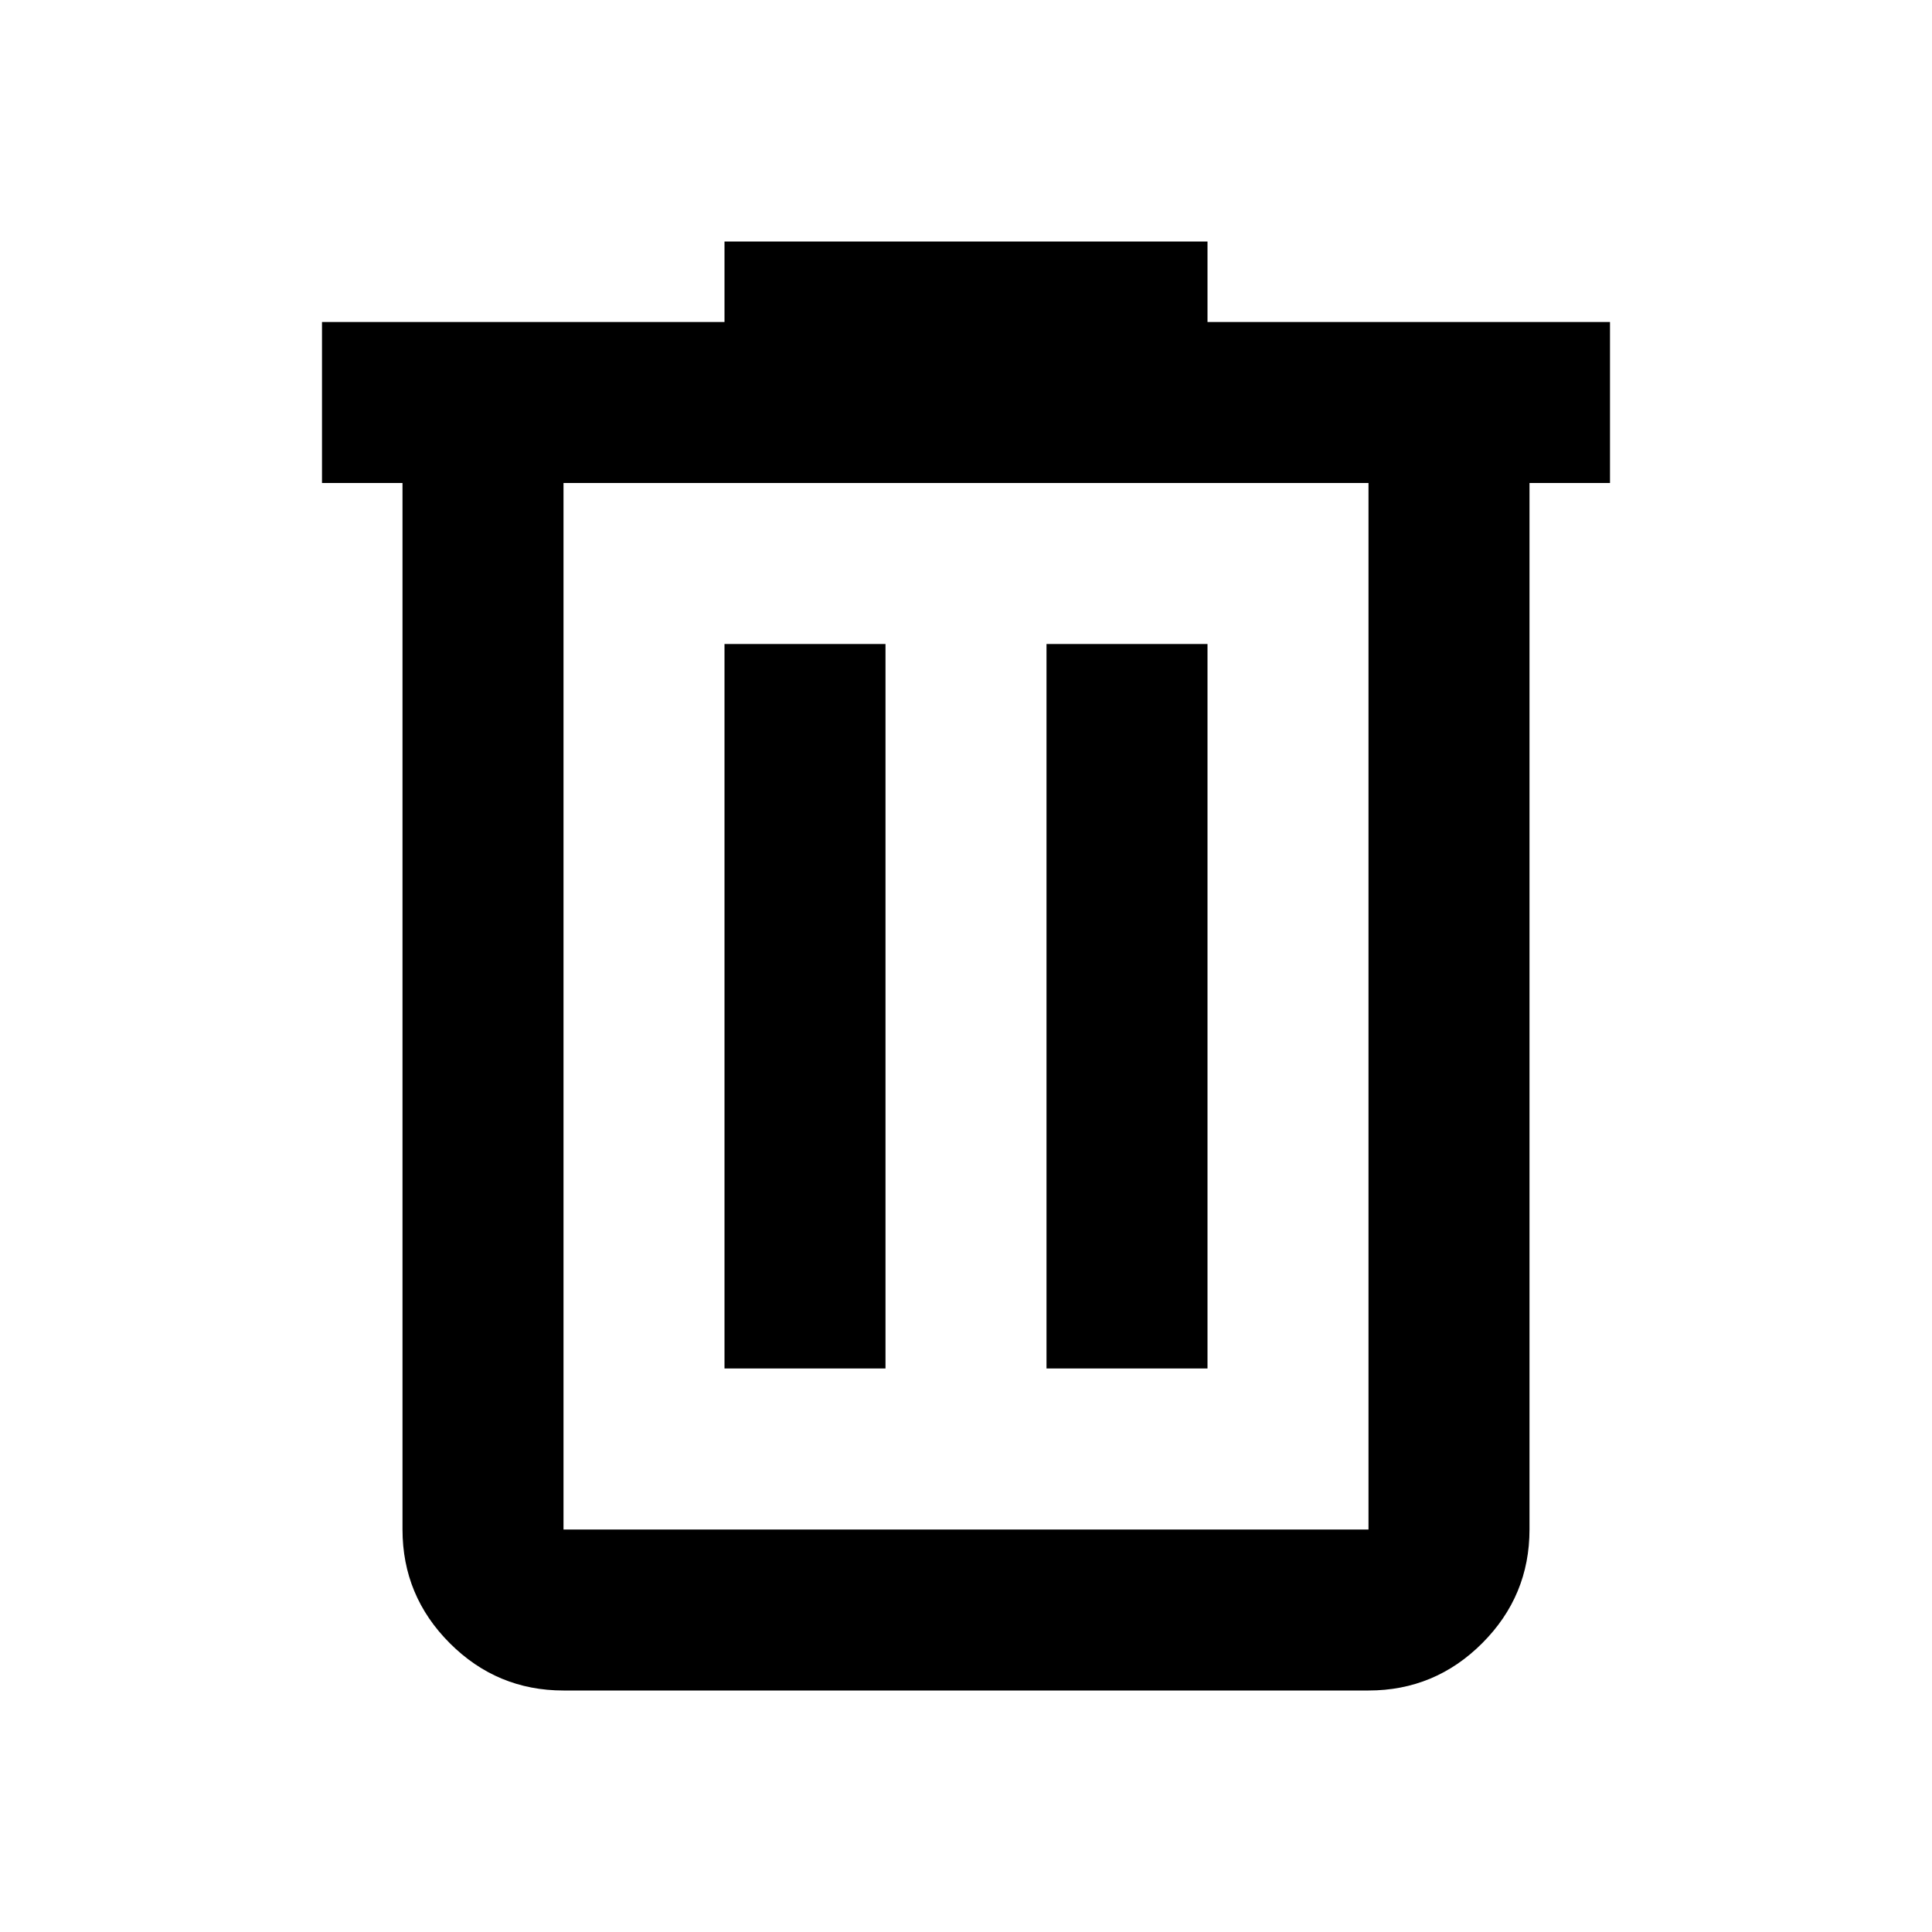
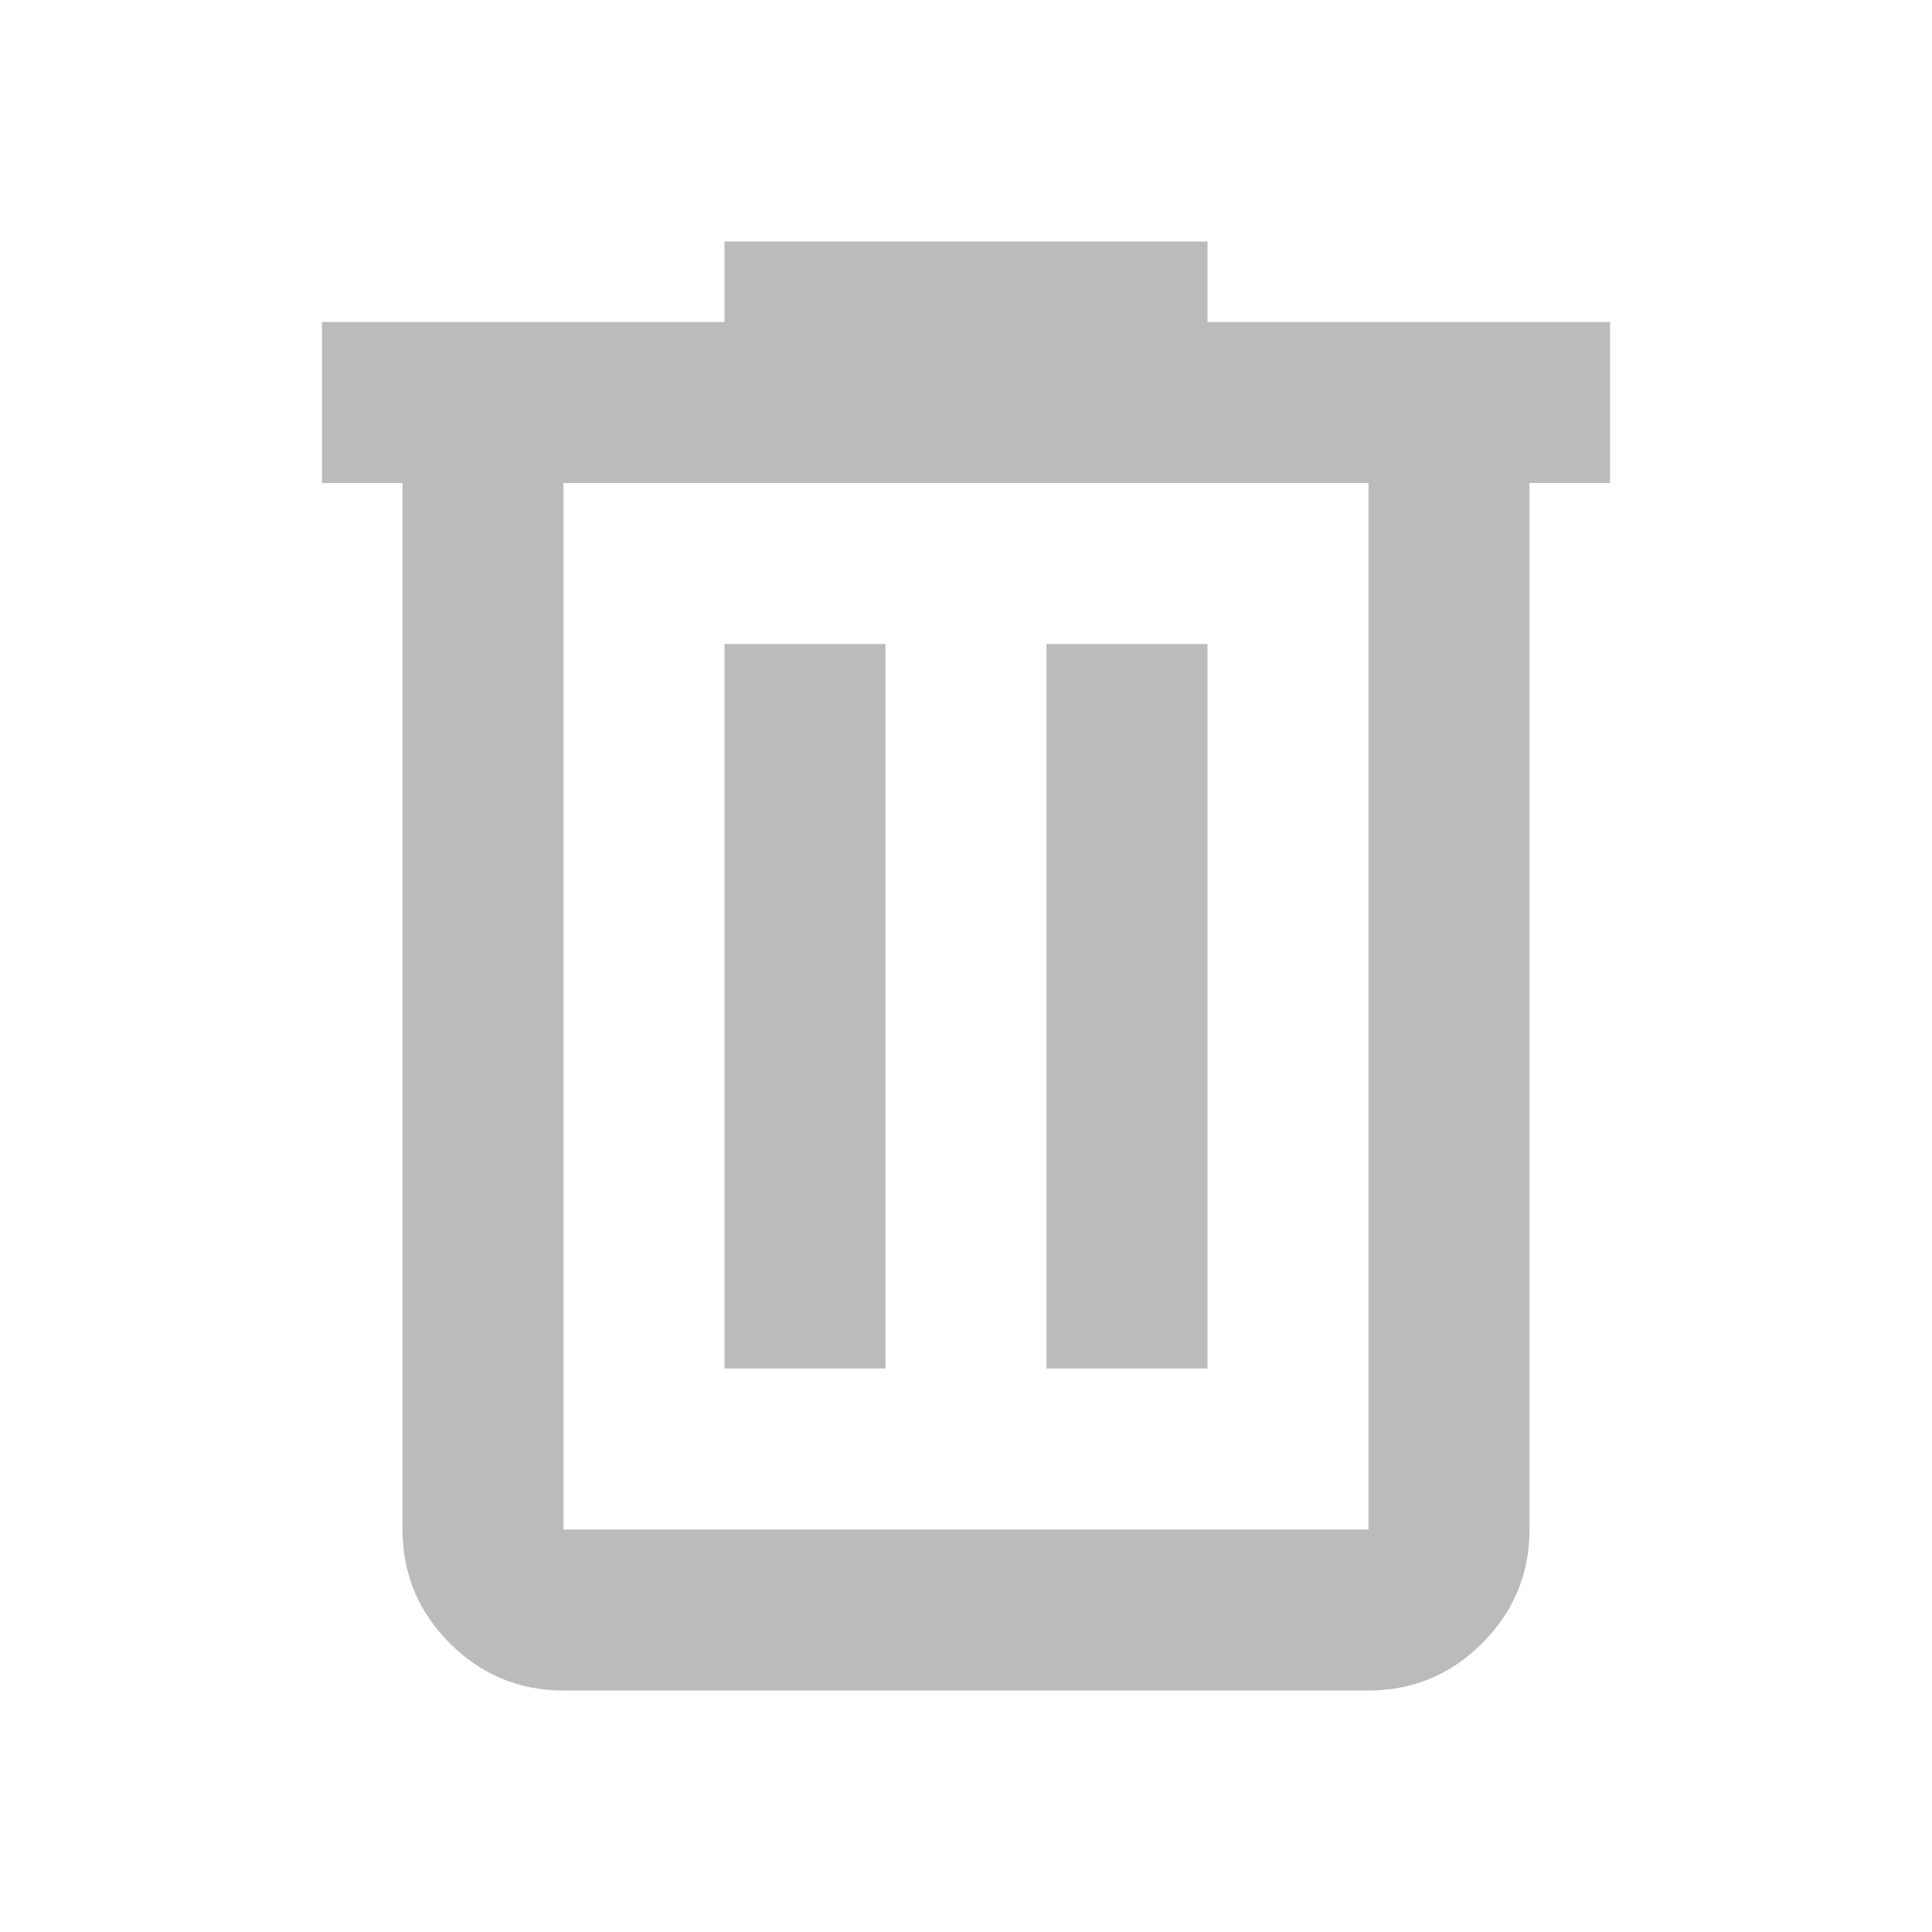
<svg xmlns="http://www.w3.org/2000/svg" height="24" viewBox="0 -960 960 960" width="24">
-   <path d="M280-120q-33 0-56.5-23.5T200-200v-520h-40v-80h200v-40h240v40h200v80h-40v520q0 33-23.5 56.5T680-120H280Zm400-600H280v520h400v-520ZM360-280h80v-360h-80v360Zm160 0h80v-360h-80v360ZM280-720v520-520Z" />
+   <path fill="#bbb" d="M280-120q-33 0-56.5-23.5T200-200v-520h-40v-80h200v-40h240v40h200v80h-40v520q0 33-23.5 56.5T680-120H280Zm400-600H280v520h400v-520ZM360-280h80v-360h-80v360Zm160 0h80v-360h-80v360ZM280-720v520-520Z" />
</svg>
